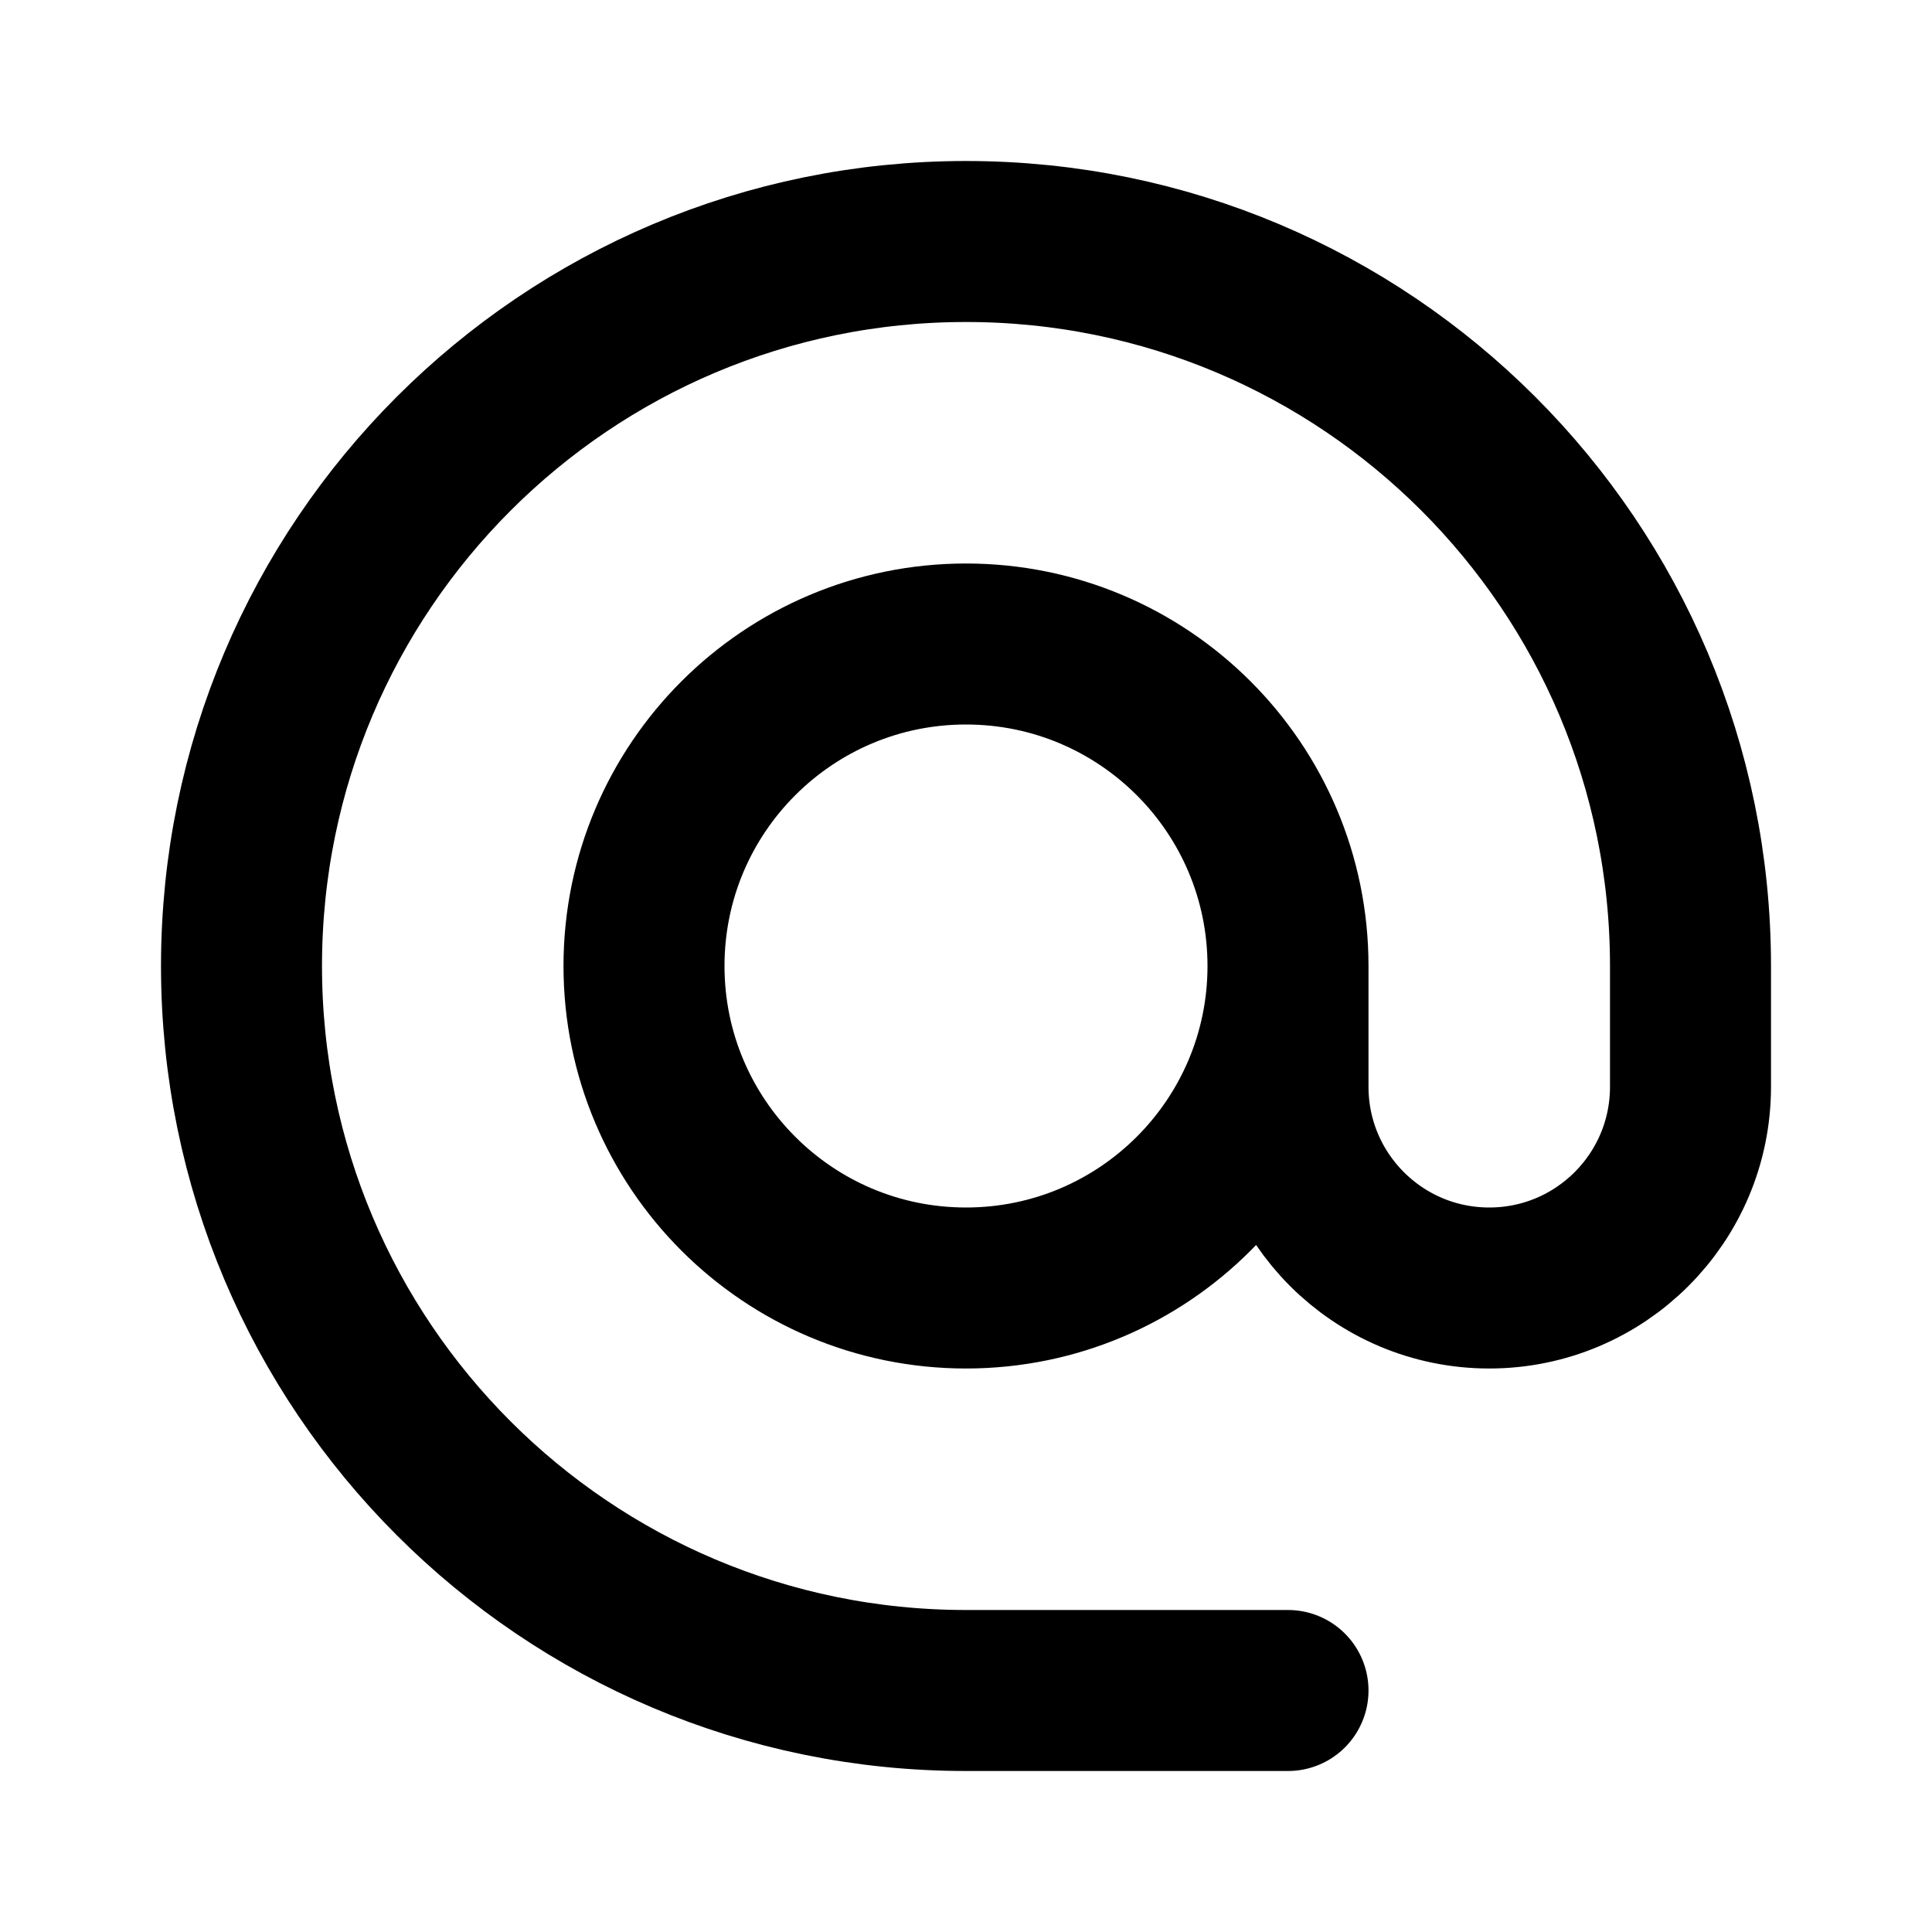
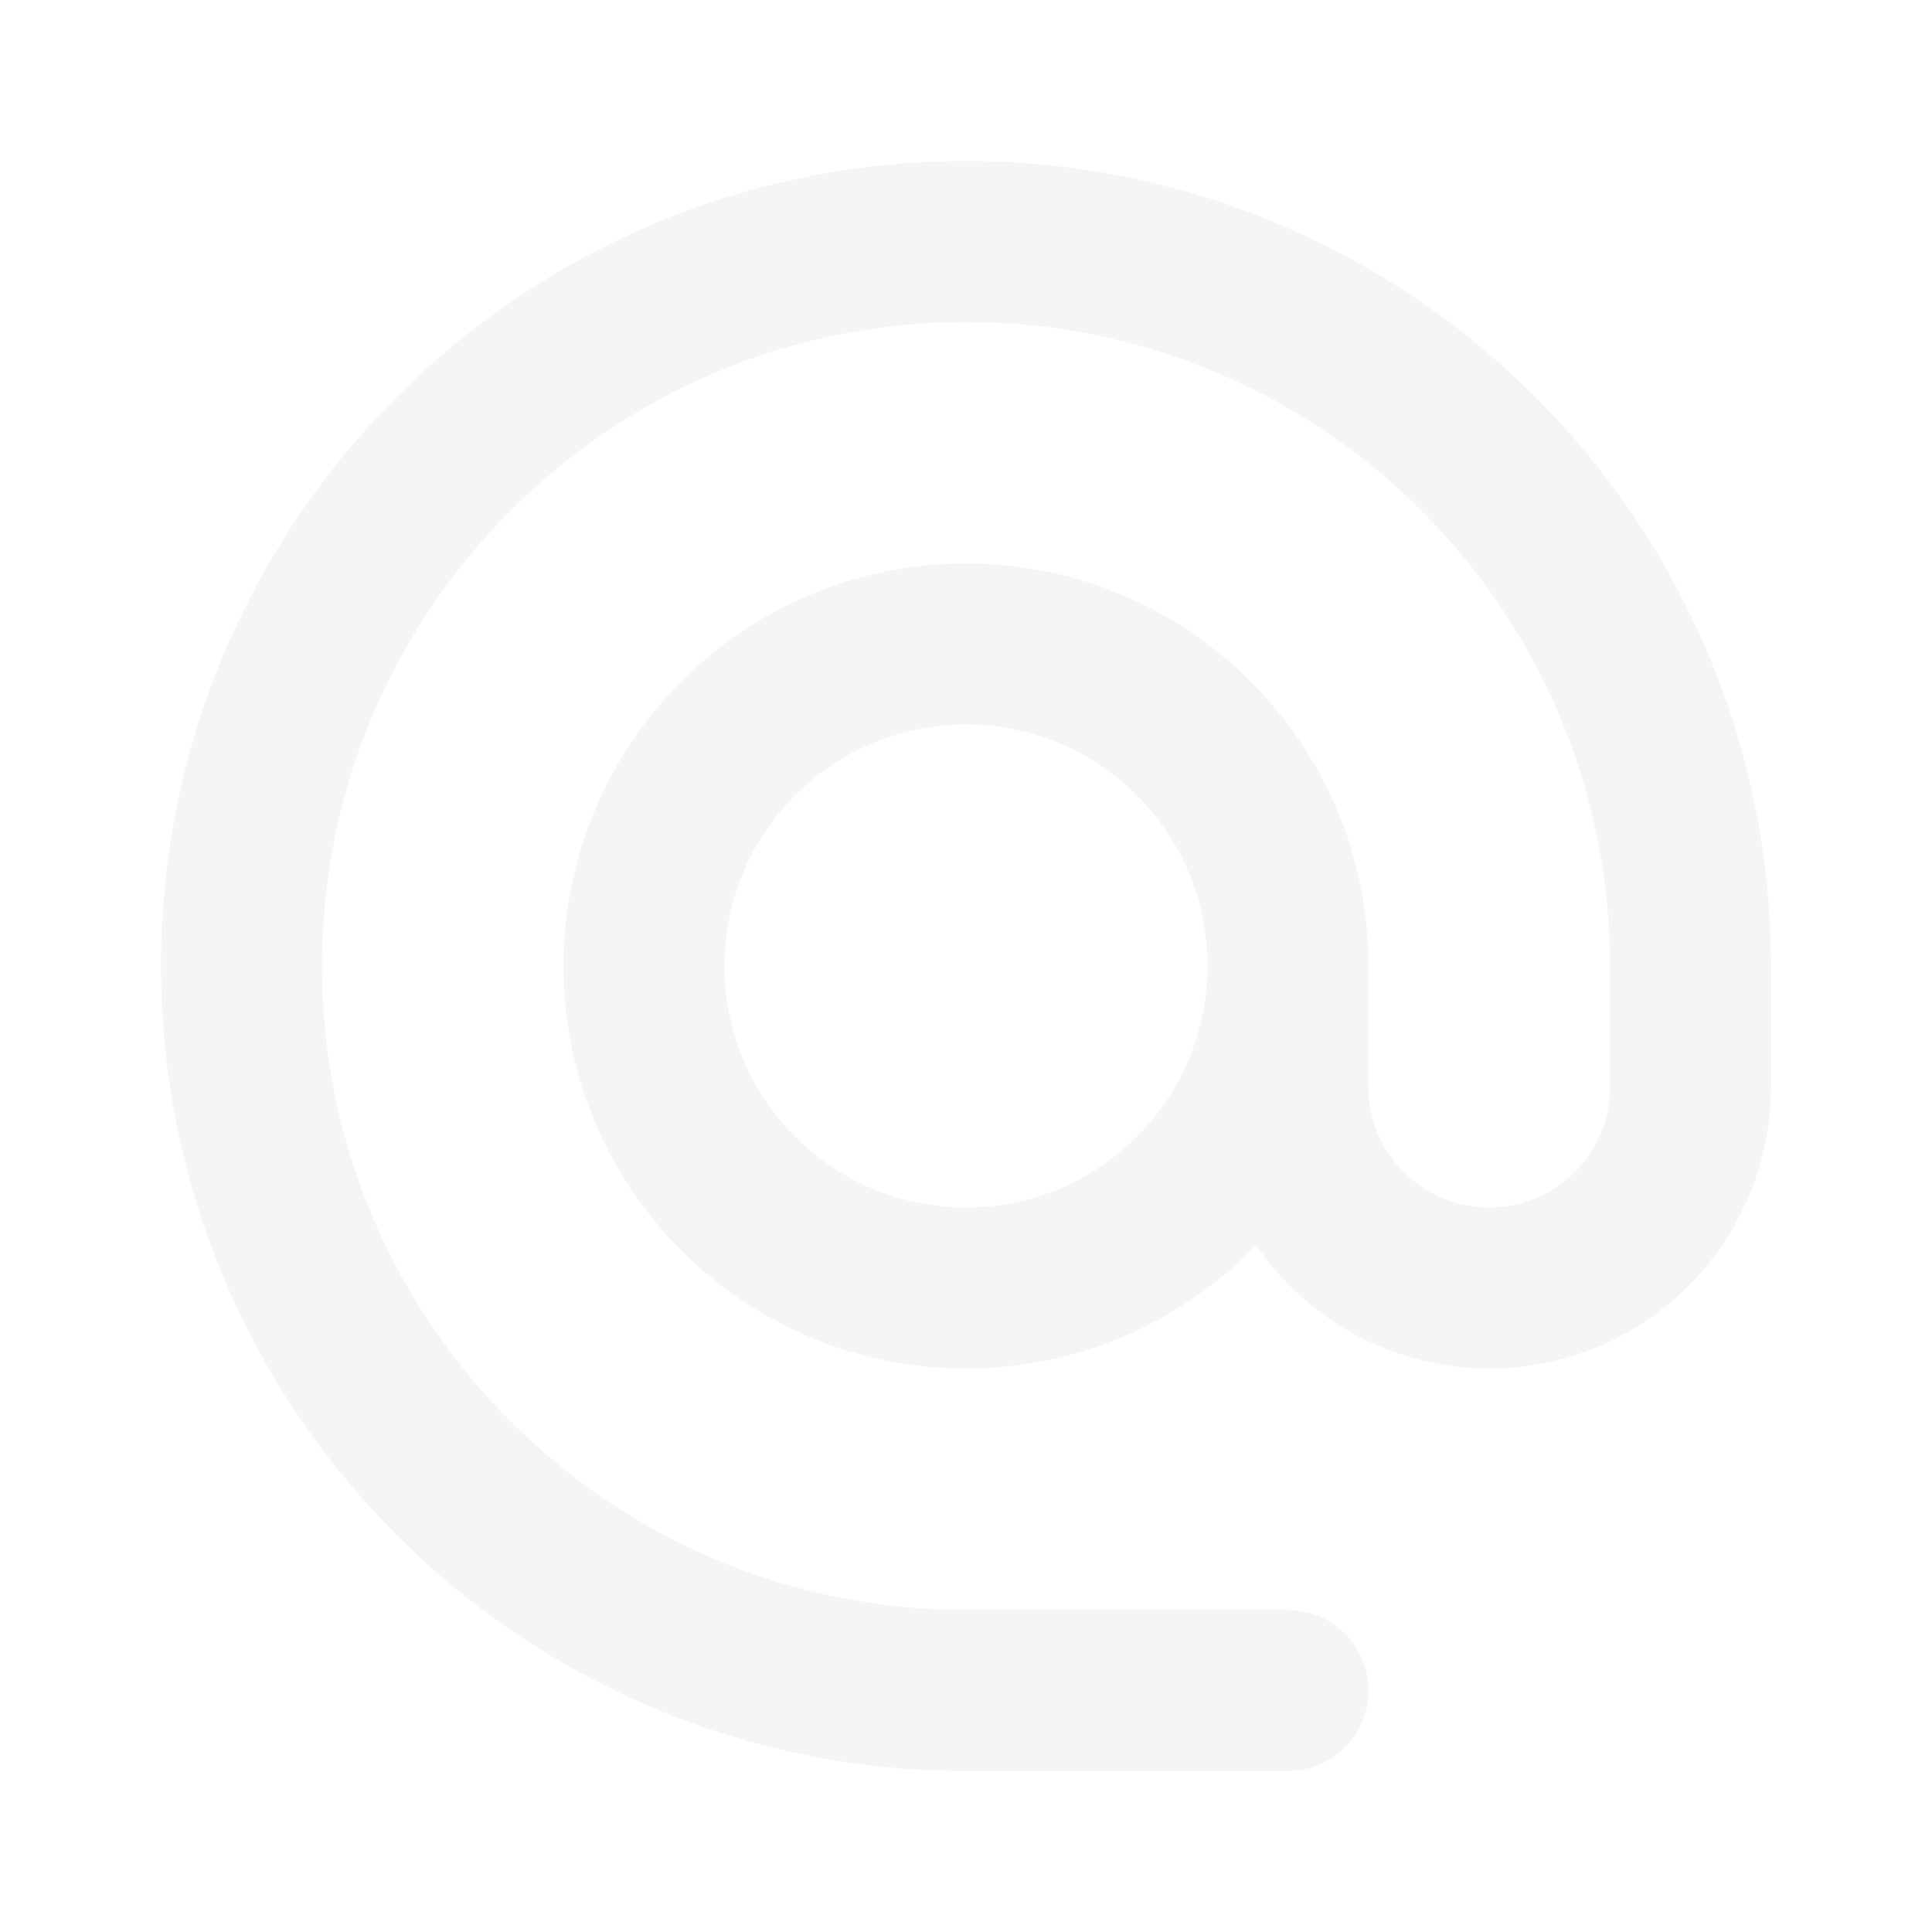
<svg xmlns="http://www.w3.org/2000/svg" width="800px" height="800px" viewBox="0 0 24 24" fill="none">
-   <path d="M16 12C16 14.209 14.209 16 12 16C9.791 16 8 14.209 8 12C8 9.791 9.791 8 12 8C14.209 8 16 9.791 16 12ZM16 12V13.5C16 14.881 17.119 16 18.5 16V16C19.881 16 21 14.881 21 13.5V12C21 7.029 16.971 3 12 3C7.029 3 3 7.029 3 12C3 16.971 7.029 21 12 21H16" stroke="#000000" stroke-width="2" stroke-linecap="round" stroke-linejoin="round" />
+   <g id="SVGRepo_bgCarrier" stroke-width="0" />
+   <g id="SVGRepo_tracerCarrier" stroke-linecap="round" stroke-linejoin="round" />
+   <g id="SVGRepo_iconCarrier">
+     <path d="M16 12C16 14.209 14.209 16 12 16C9.791 16 8 14.209 8 12C8 9.791 9.791 8 12 8C14.209 8 16 9.791 16 12ZM16 12V13.5C16 14.881 17.119 16 18.5 16V16C19.881 16 21 14.881 21 13.5V12C21 7.029 16.971 3 12 3C7.029 3 3 7.029 3 12C3 16.971 7.029 21 12 21H16" stroke="#f6f5f4" stroke-width="2" stroke-linecap="round" stroke-linejoin="round" />
+   </g>
</svg>
